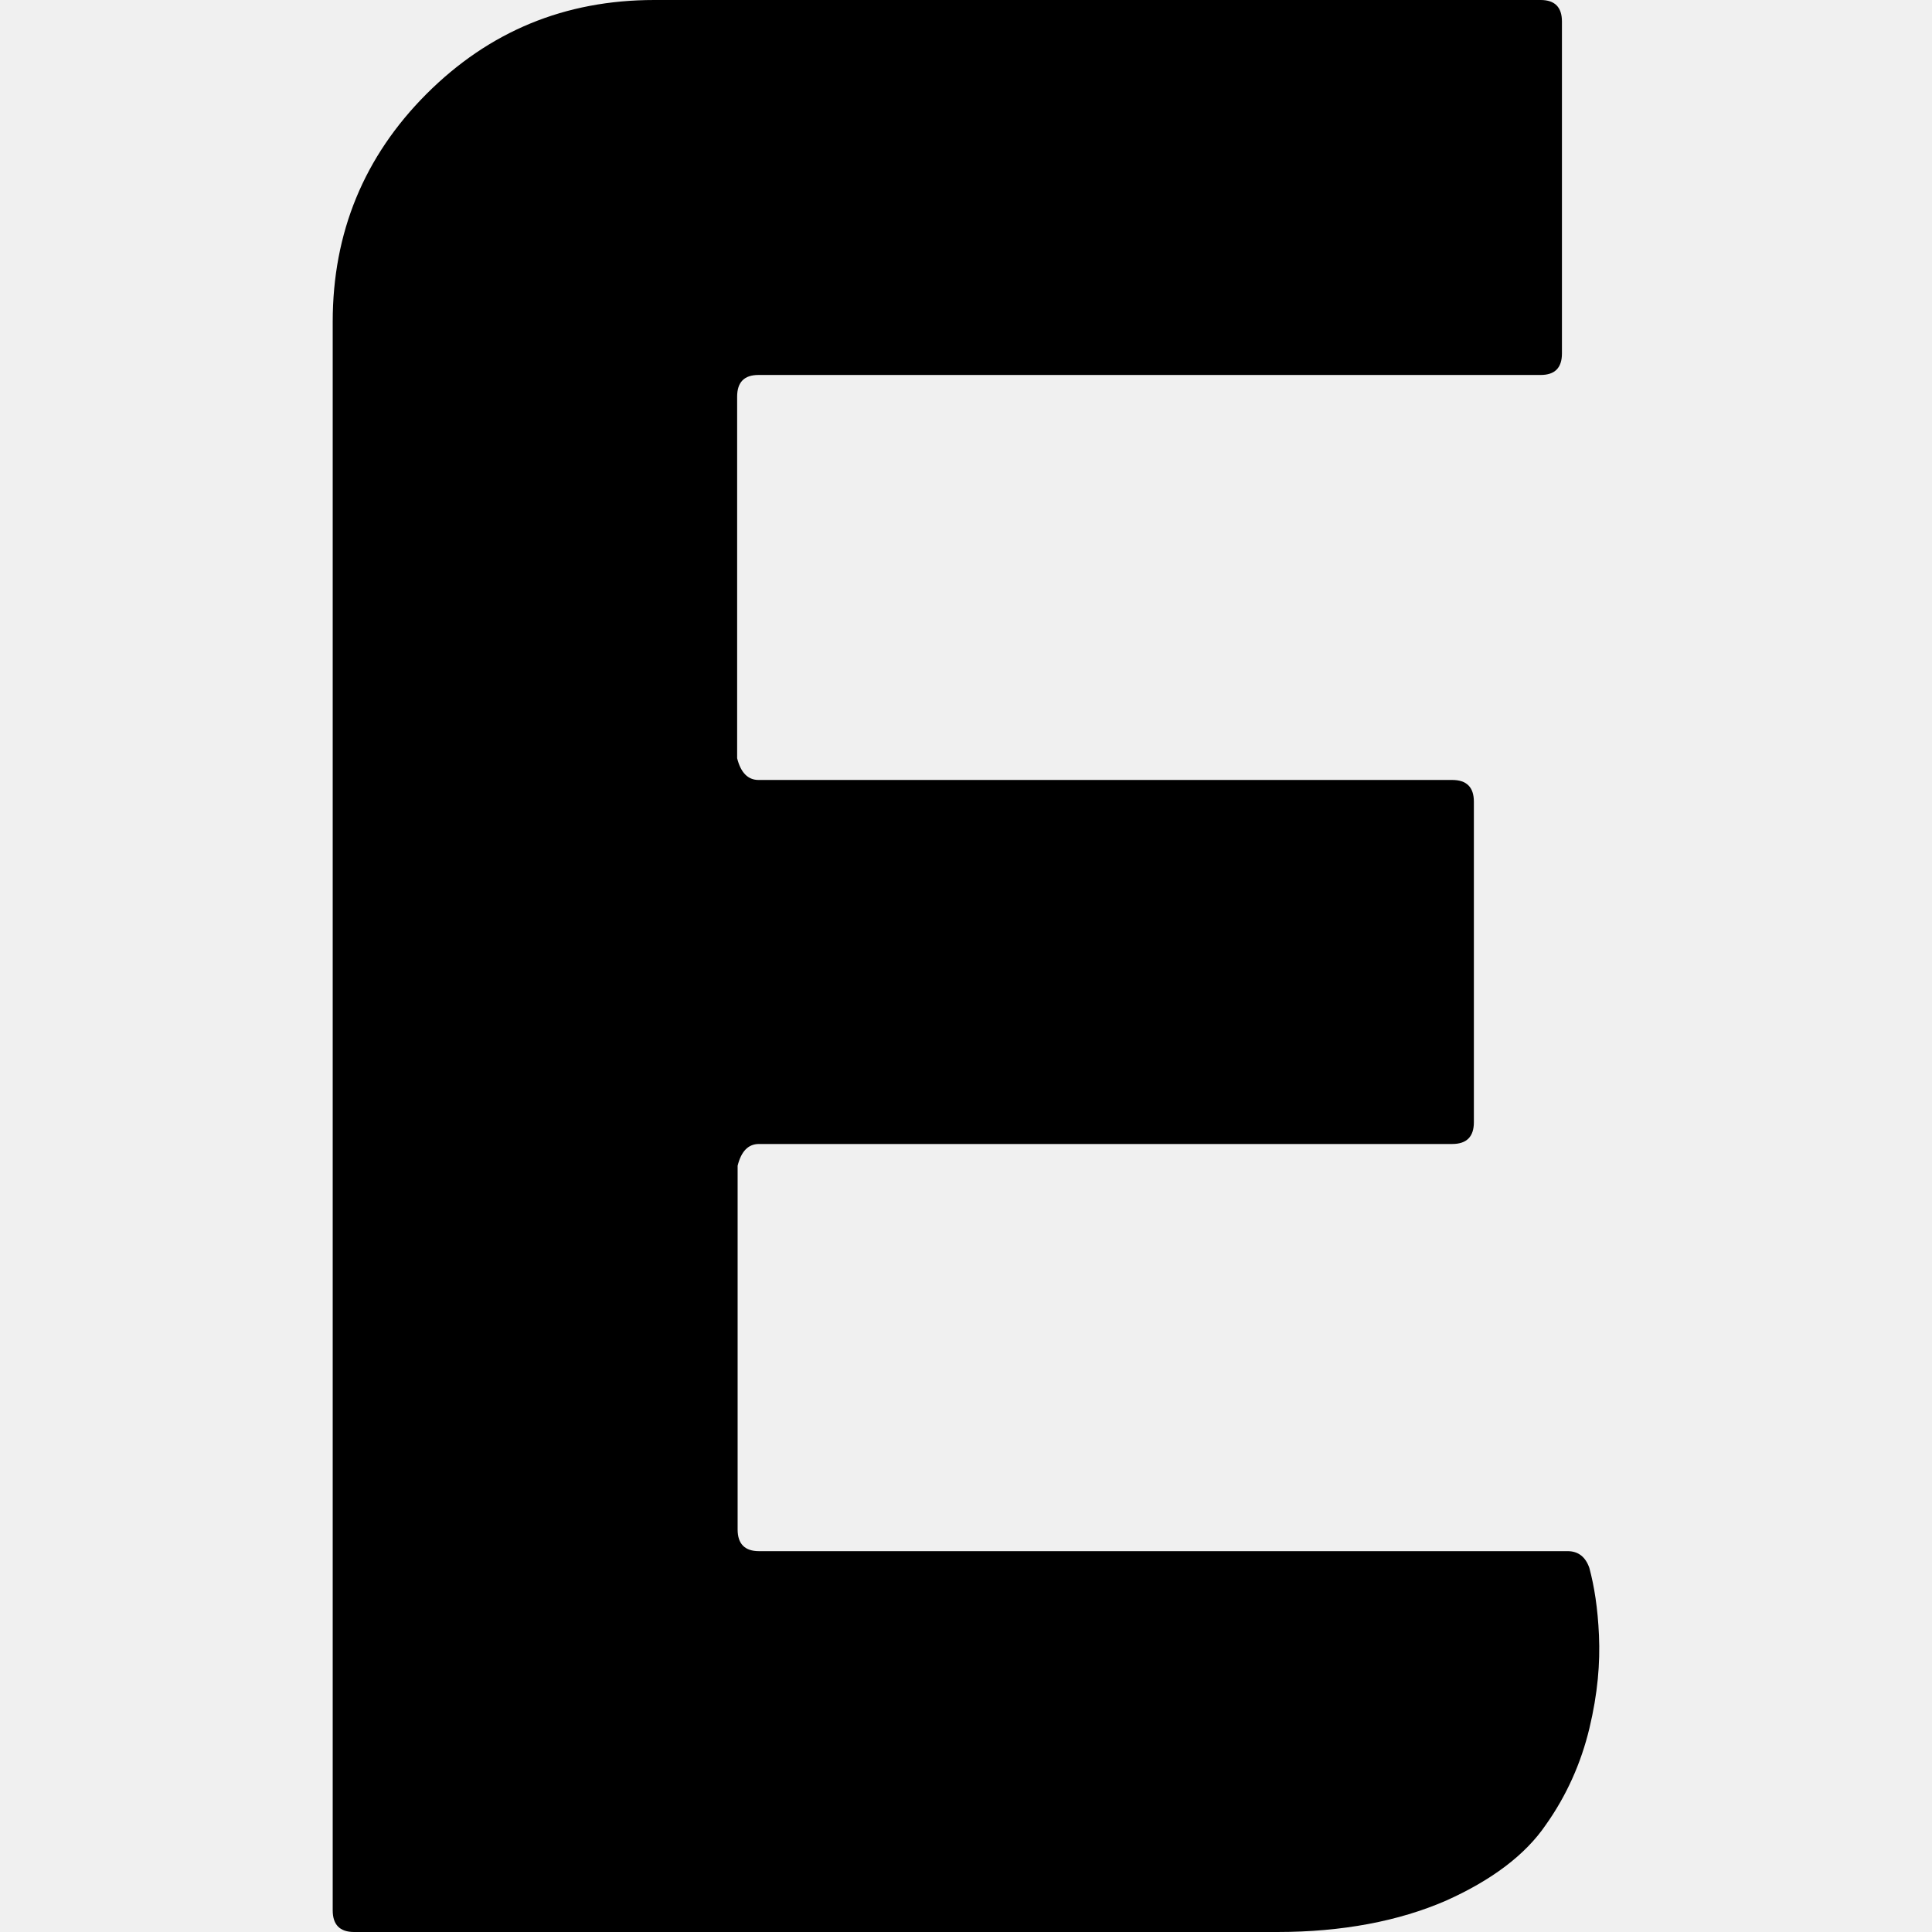
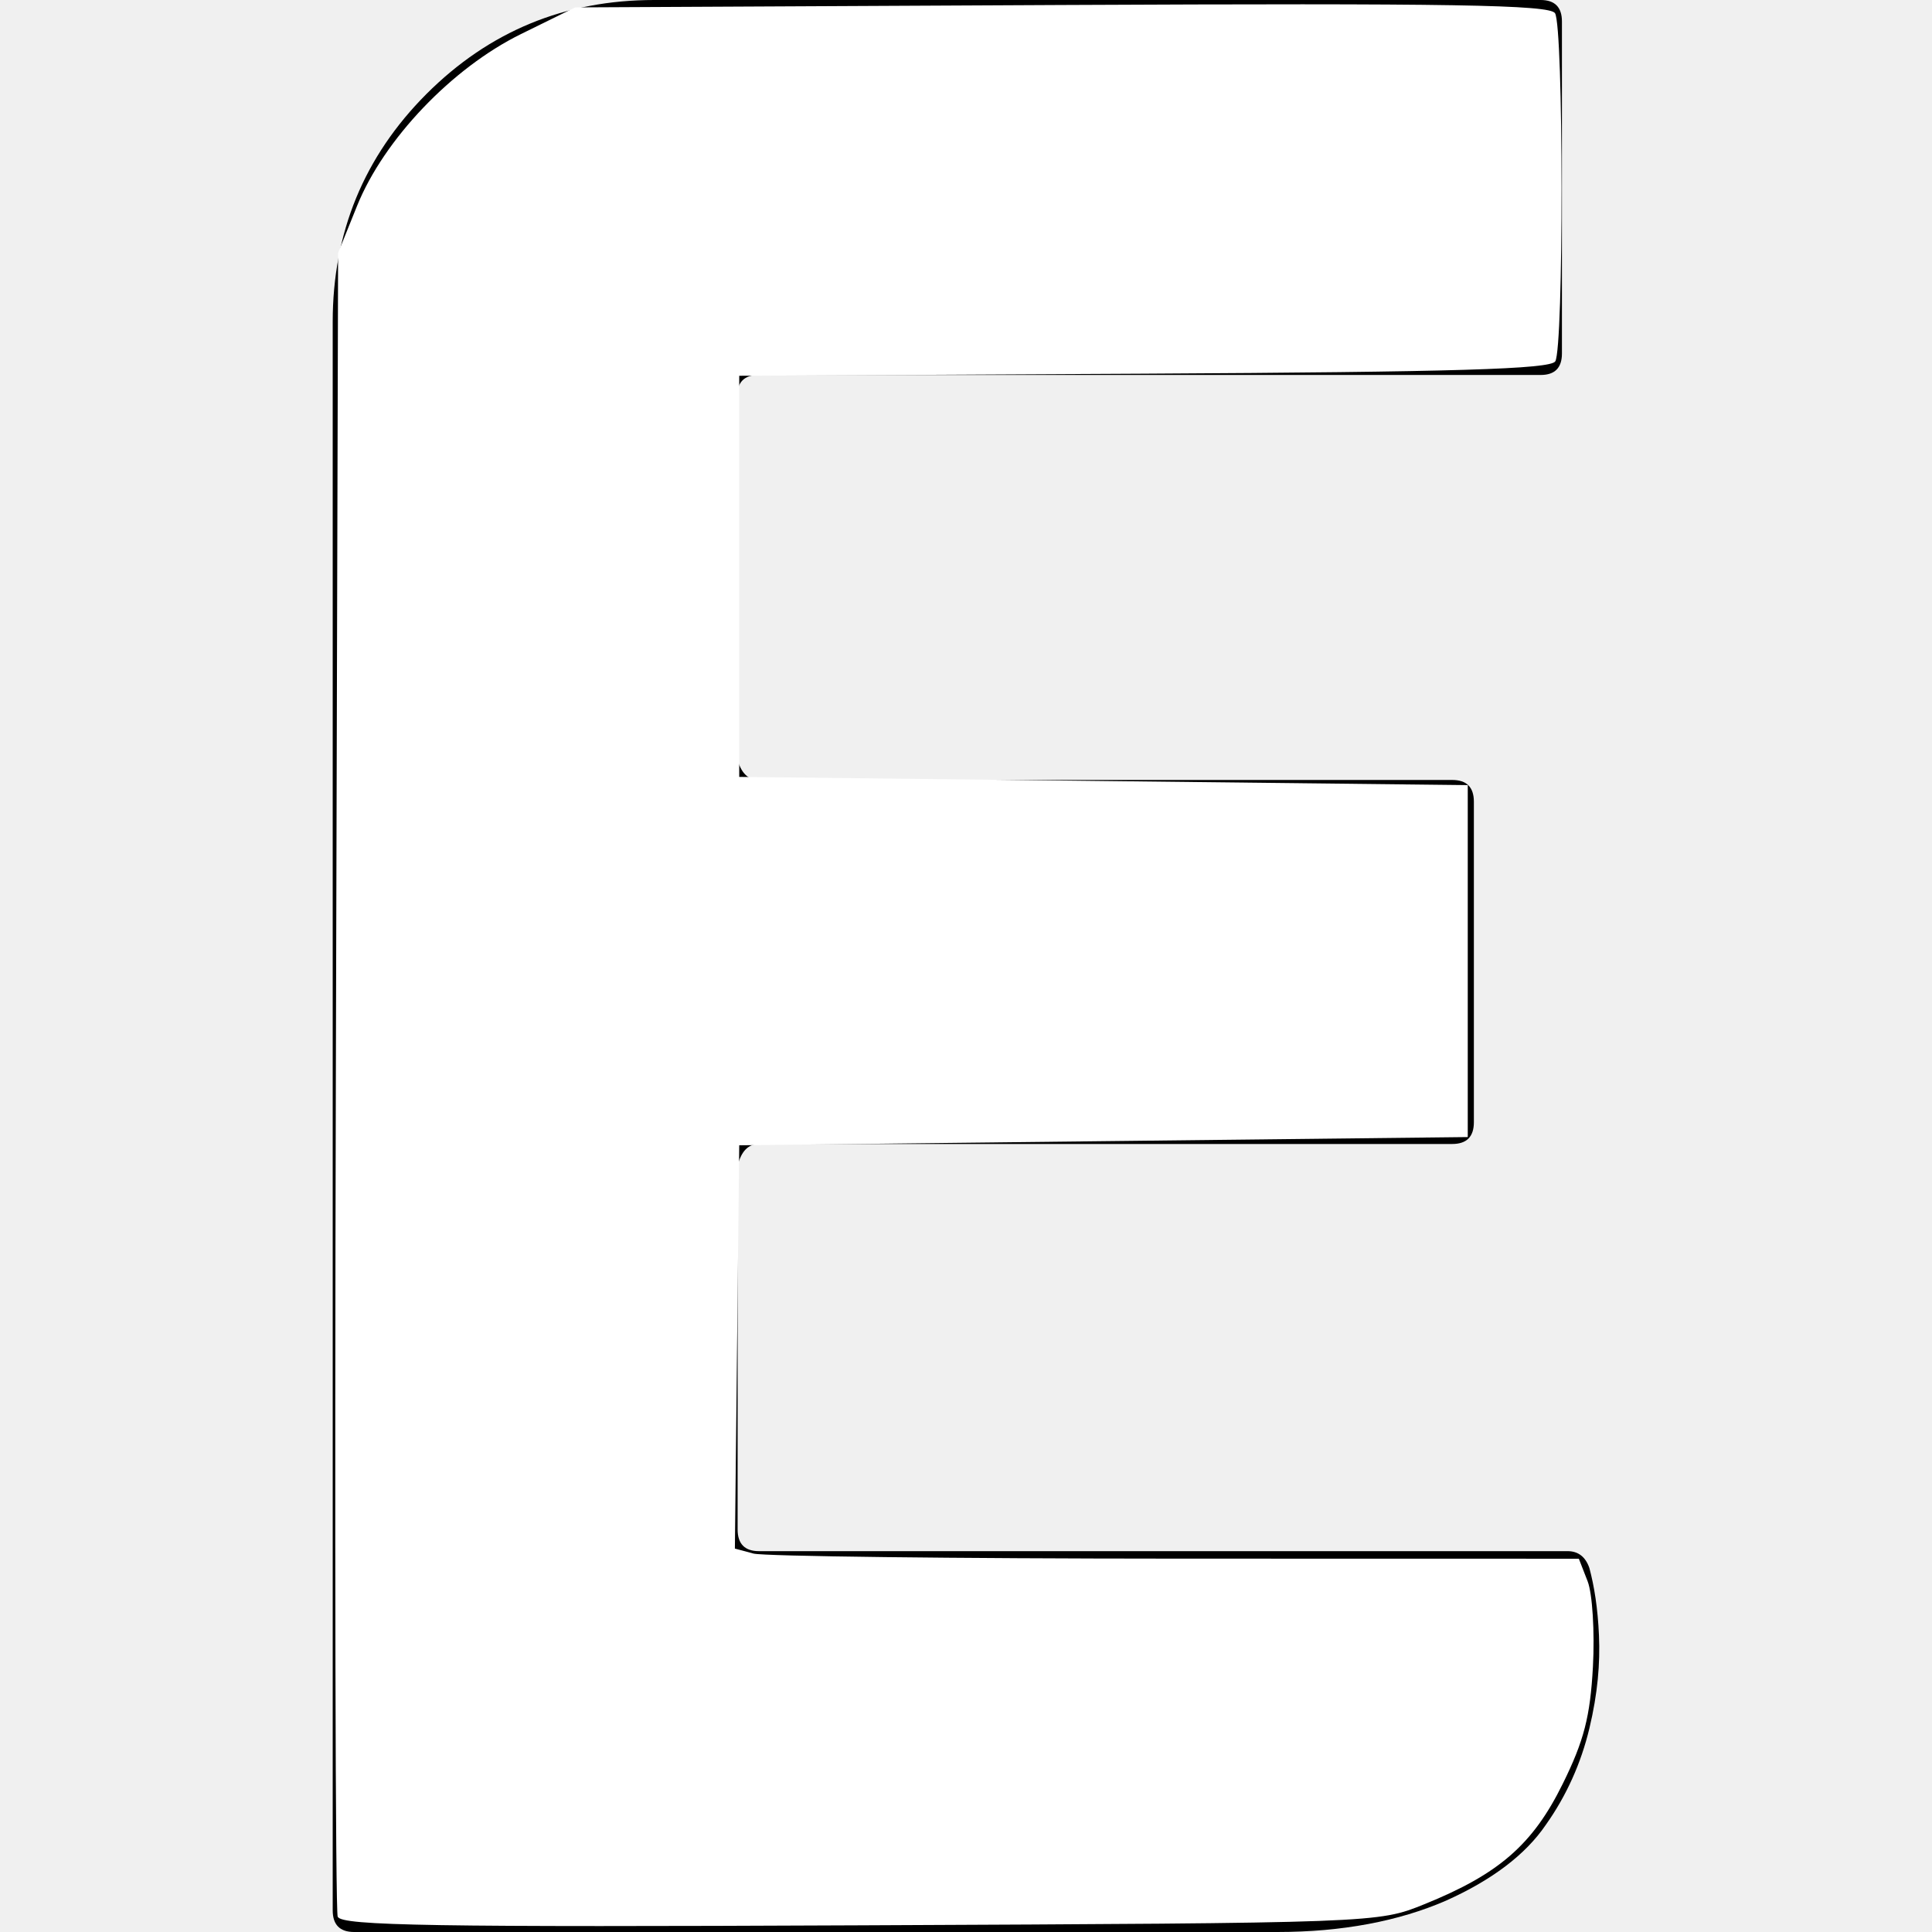
- <svg xmlns="http://www.w3.org/2000/svg" aria-labelledby="simpleicons-eventbrite-icon" role="img" viewBox="0 0 24 24">
-   <path d="M8.128 0h11.011c.176 0 .264.09.264.267v4.124c0 .18-.09.267-.264.267H9.422c-.177 0-.265.09-.265.27v4.491c.045.18.135.27.266.27h8.617c.179 0 .269.09.269.27v3.982c0 .18-.09.27-.269.27H9.429c-.134 0-.221.09-.266.27V19c0 .179.09.269.265.269h10.046c.135 0 .224.075.27.21.06.225.104.494.119.837.015.346-.015.72-.119 1.154-.104.434-.285.837-.54 1.197-.254.374-.673.689-1.242.944-.585.254-1.288.389-2.096.389H4.399c-.178 0-.266-.091-.266-.269V3.997c0-1.107.389-2.052 1.164-2.829C6.076.389 7.017 0 8.128 0z" />
+ <svg xmlns="http://www.w3.org/2000/svg" aria-labelledby="simpleicons-eventbrite-icon" role="img" viewBox="0 0 24 24" version="1.1" id="svg5">
+   <defs id="defs9" />
+   <path d="M8.128 0h11.011c.176 0 .264.09.264.267v4.124c0 .18-.09.267-.264.267H9.422c-.177 0-.265.09-.265.27v4.491c.045.18.135.27.266.27h8.617c.179 0 .269.09.269.27v3.982c0 .18-.09.27-.269.27H9.429c-.134 0-.221.09-.266.27V19c0 .179.09.269.265.269h10.046c.135 0 .224.075.27.21.06.225.104.494.119.837.015.346-.015.72-.119 1.154-.104.434-.285.837-.54 1.197-.254.374-.673.689-1.242.944-.585.254-1.288.389-2.096.389H4.399c-.178 0-.266-.091-.266-.269V3.997c0-1.107.389-2.052 1.164-2.829C6.076.389 7.017 0 8.128 0z" id="path3" />
+   <path style="stroke-width:0.102;fill:#ffffff" d="M 4.195,23.811 C 4.167,23.737 4.156,19.056 4.172,13.409 L 4.2,3.142 4.437,2.554 C 4.77,1.731 5.615,0.845 6.47,0.424 L 7.145,0.092 13.189,0.062 c 4.845,-0.023 6.061,-0.003 6.128,0.102 0.107,0.168 0.109,4.157 0.003,4.325 -0.062,0.097 -1.241,0.132 -5.109,0.153 L 9.183,4.668 V 7.159 9.651 l 4.525,0.051 4.525,0.051 v 2.186 2.186 l -4.525,0.051 -4.525,0.051 -0.027,2.505 -0.027,2.505 0.231,0.062 c 0.127,0.034 2.486,0.062 5.242,0.063 l 5.011,0.001 0.109,0.28 c 0.06,0.154 0.089,0.631 0.066,1.061 -0.034,0.621 -0.111,0.92 -0.375,1.455 -0.372,0.755 -0.793,1.122 -1.722,1.497 -0.574,0.232 -0.577,0.232 -7.008,0.261 -5.277,0.024 -6.443,0.005 -6.486,-0.106 z" id="path3716" />
</svg>
